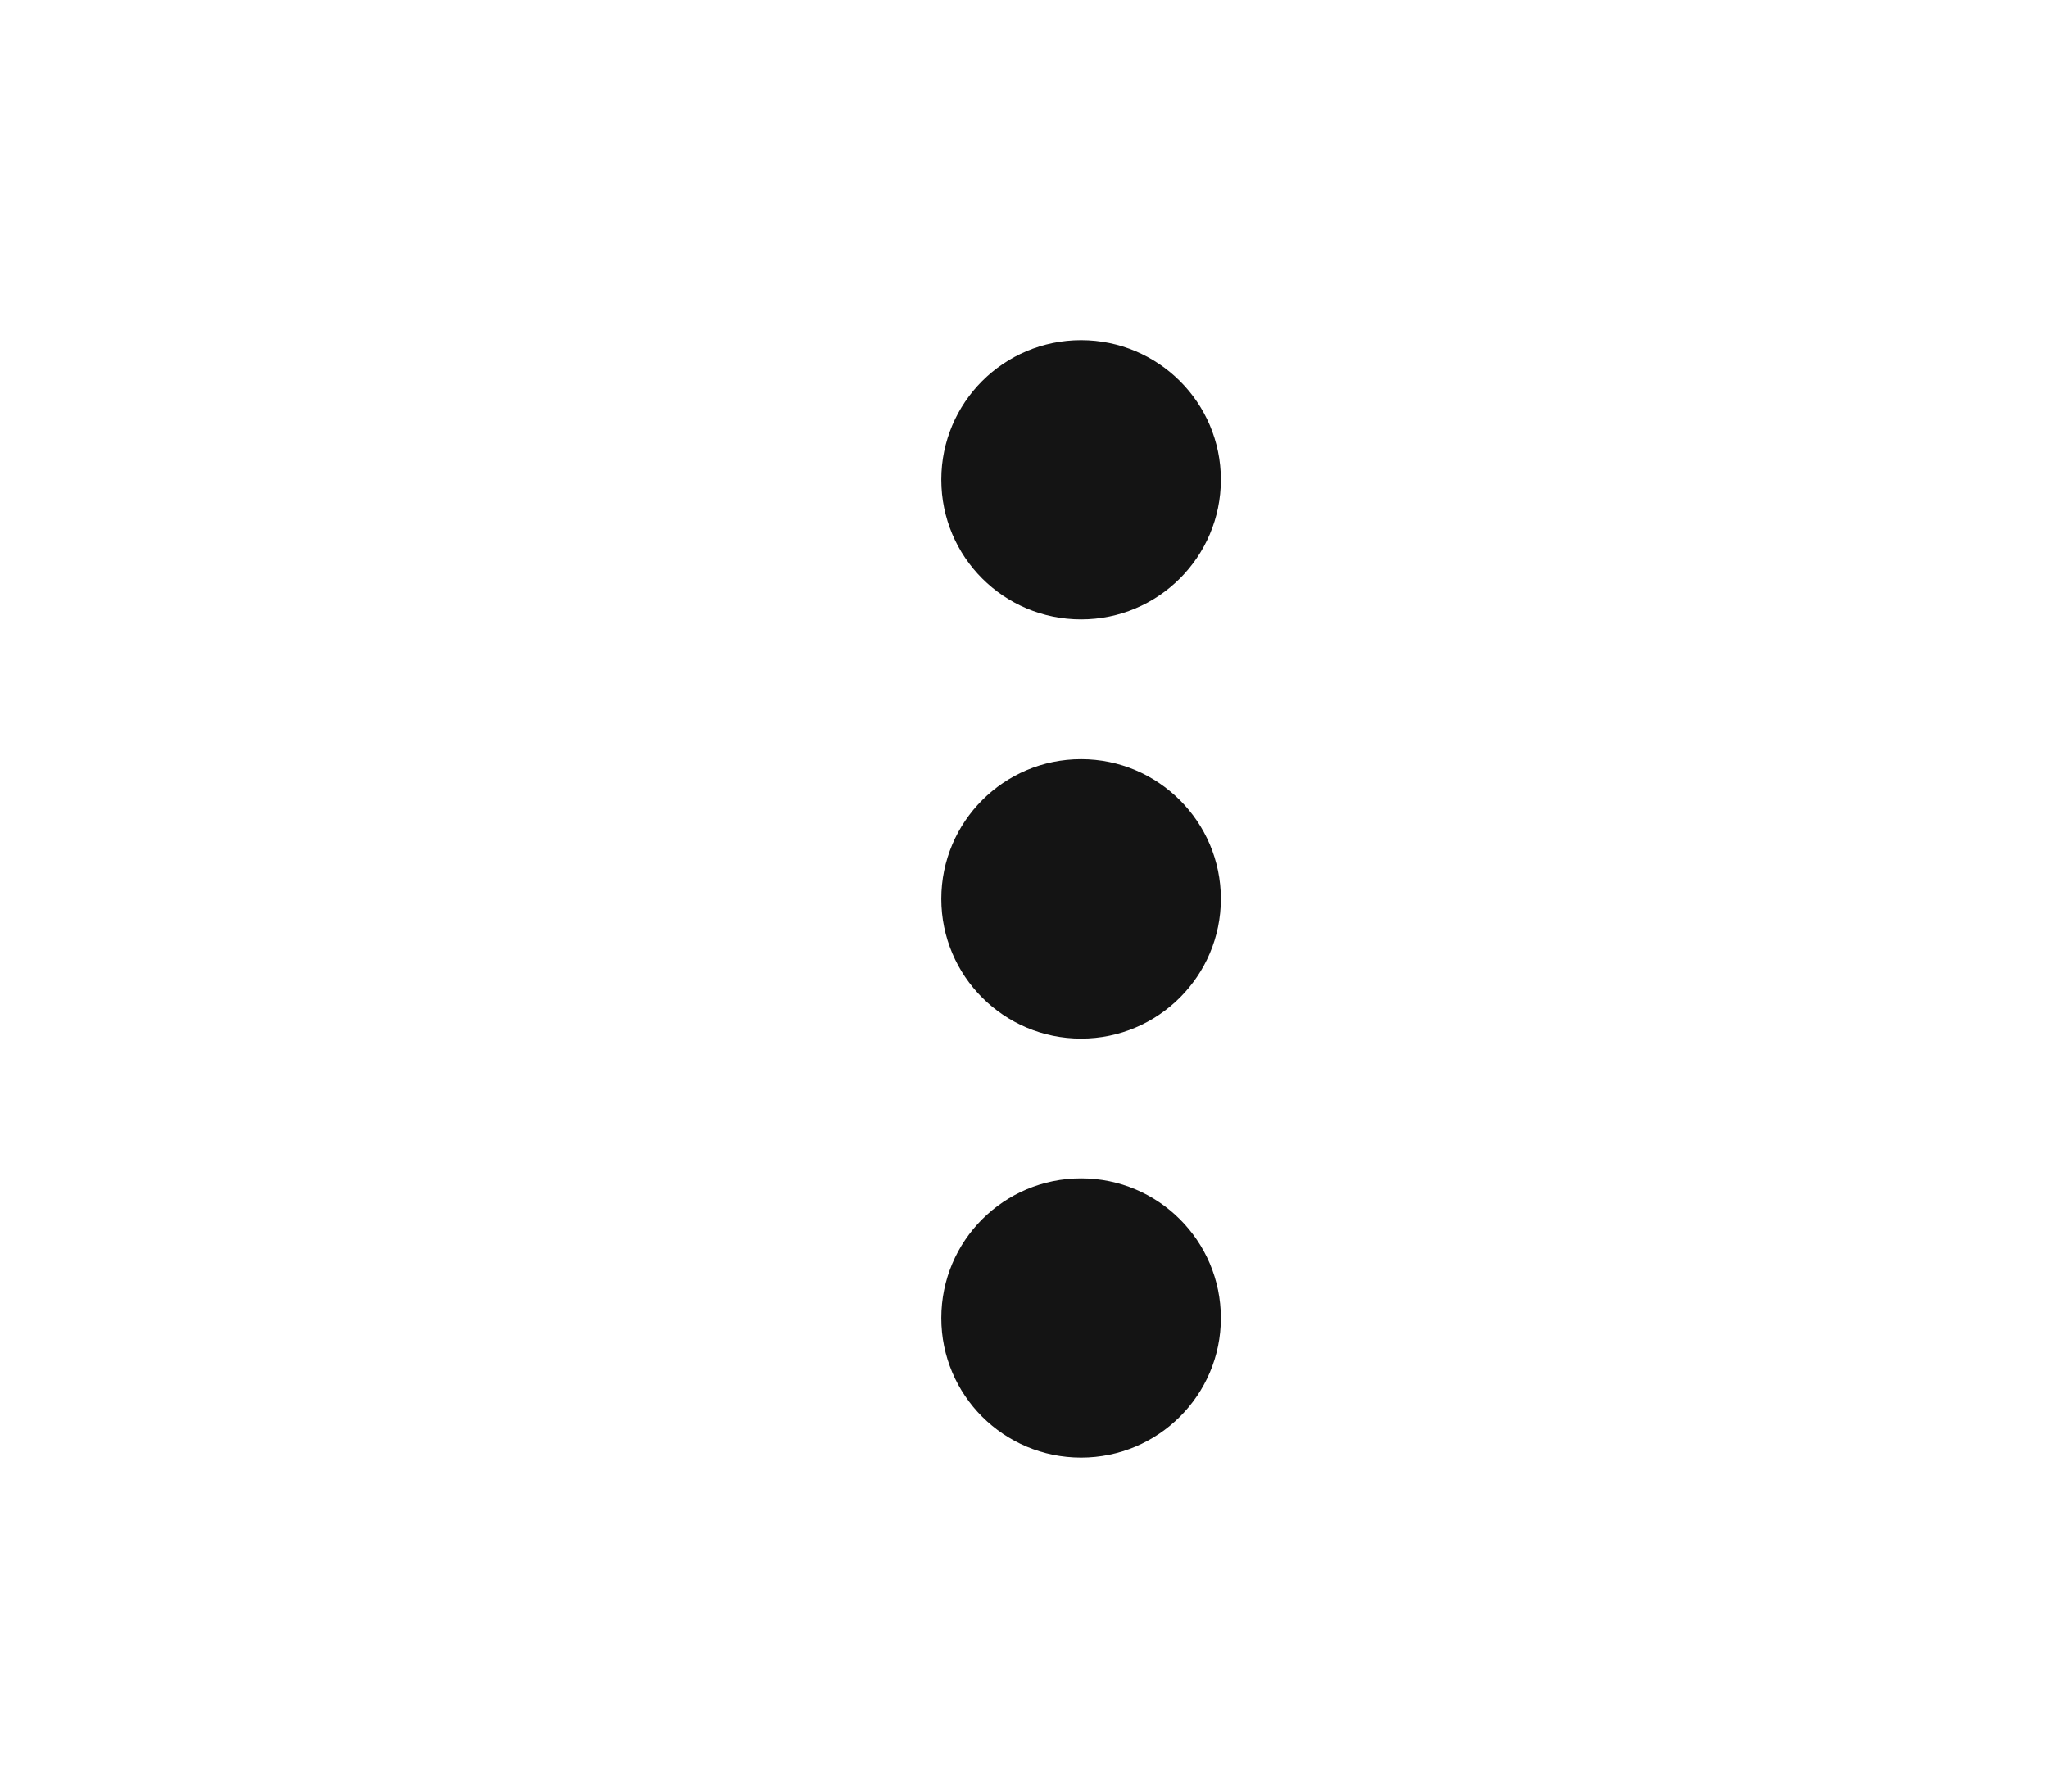
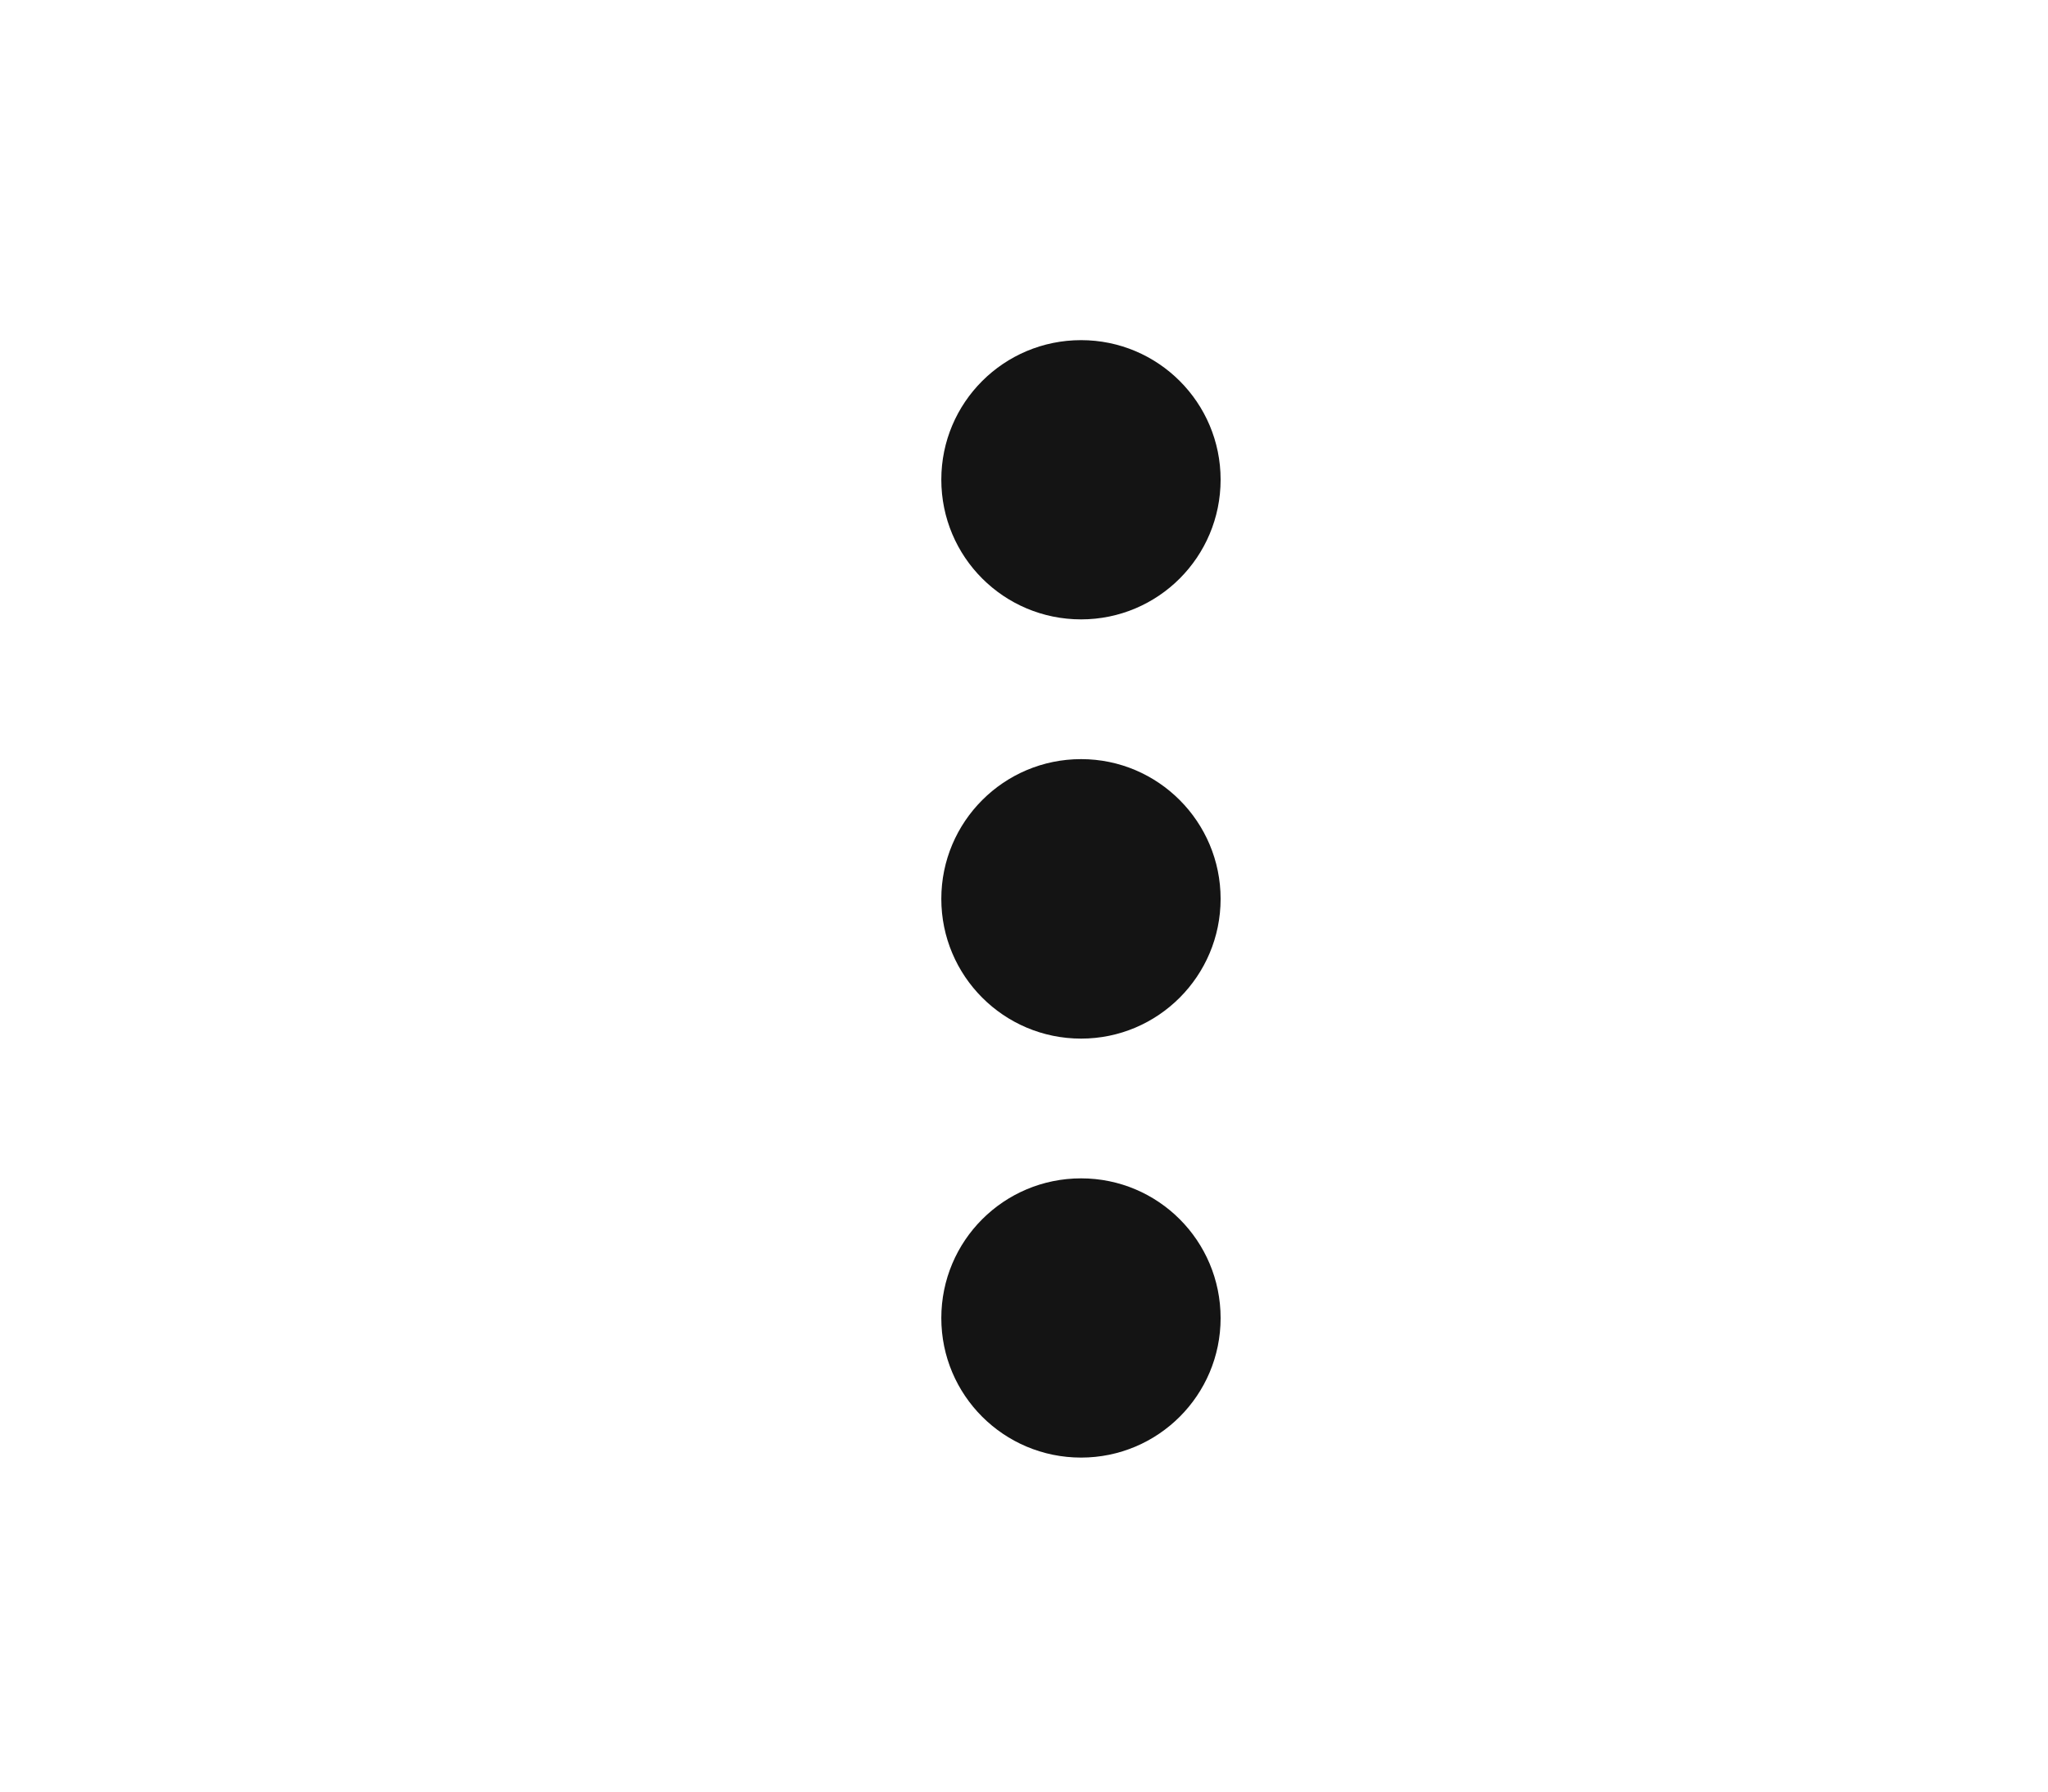
<svg xmlns="http://www.w3.org/2000/svg" width="8" height="7" viewBox="0 0 8 7" fill="none">
-   <path fill-rule="evenodd" clip-rule="evenodd" d="M4.769 1.874C4.769 2.176 4.524 2.42 4.223 2.42C3.921 2.42 3.677 2.176 3.677 1.874C3.677 1.573 3.921 1.329 4.223 1.329C4.524 1.329 4.769 1.573 4.769 1.874ZM4.223 4.058C4.524 4.058 4.769 3.813 4.769 3.512C4.769 3.211 4.524 2.966 4.223 2.966C3.921 2.966 3.677 3.211 3.677 3.512C3.677 3.813 3.921 4.058 4.223 4.058ZM4.223 5.695C4.524 5.695 4.769 5.451 4.769 5.15C4.769 4.848 4.524 4.604 4.223 4.604C3.921 4.604 3.677 4.848 3.677 5.15C3.677 5.451 3.921 5.695 4.223 5.695Z" fill="#141414" />
+   <path fill-rule="evenodd" clip-rule="evenodd" d="M4.768 1.874C4.768 2.176 4.524 2.42 4.223 2.42C3.921 2.42 3.677 2.176 3.677 1.874C3.677 1.573 3.921 1.329 4.223 1.329C4.524 1.329 4.768 1.573 4.768 1.874ZM4.223 4.058C4.524 4.058 4.768 3.813 4.768 3.512C4.768 3.211 4.524 2.966 4.223 2.966C3.921 2.966 3.677 3.211 3.677 3.512C3.677 3.813 3.921 4.058 4.223 4.058ZM4.223 5.695C4.524 5.695 4.768 5.451 4.768 5.15C4.768 4.848 4.524 4.604 4.223 4.604C3.921 4.604 3.677 4.848 3.677 5.15C3.677 5.451 3.921 5.695 4.223 5.695Z" fill="#141414" />
</svg>
